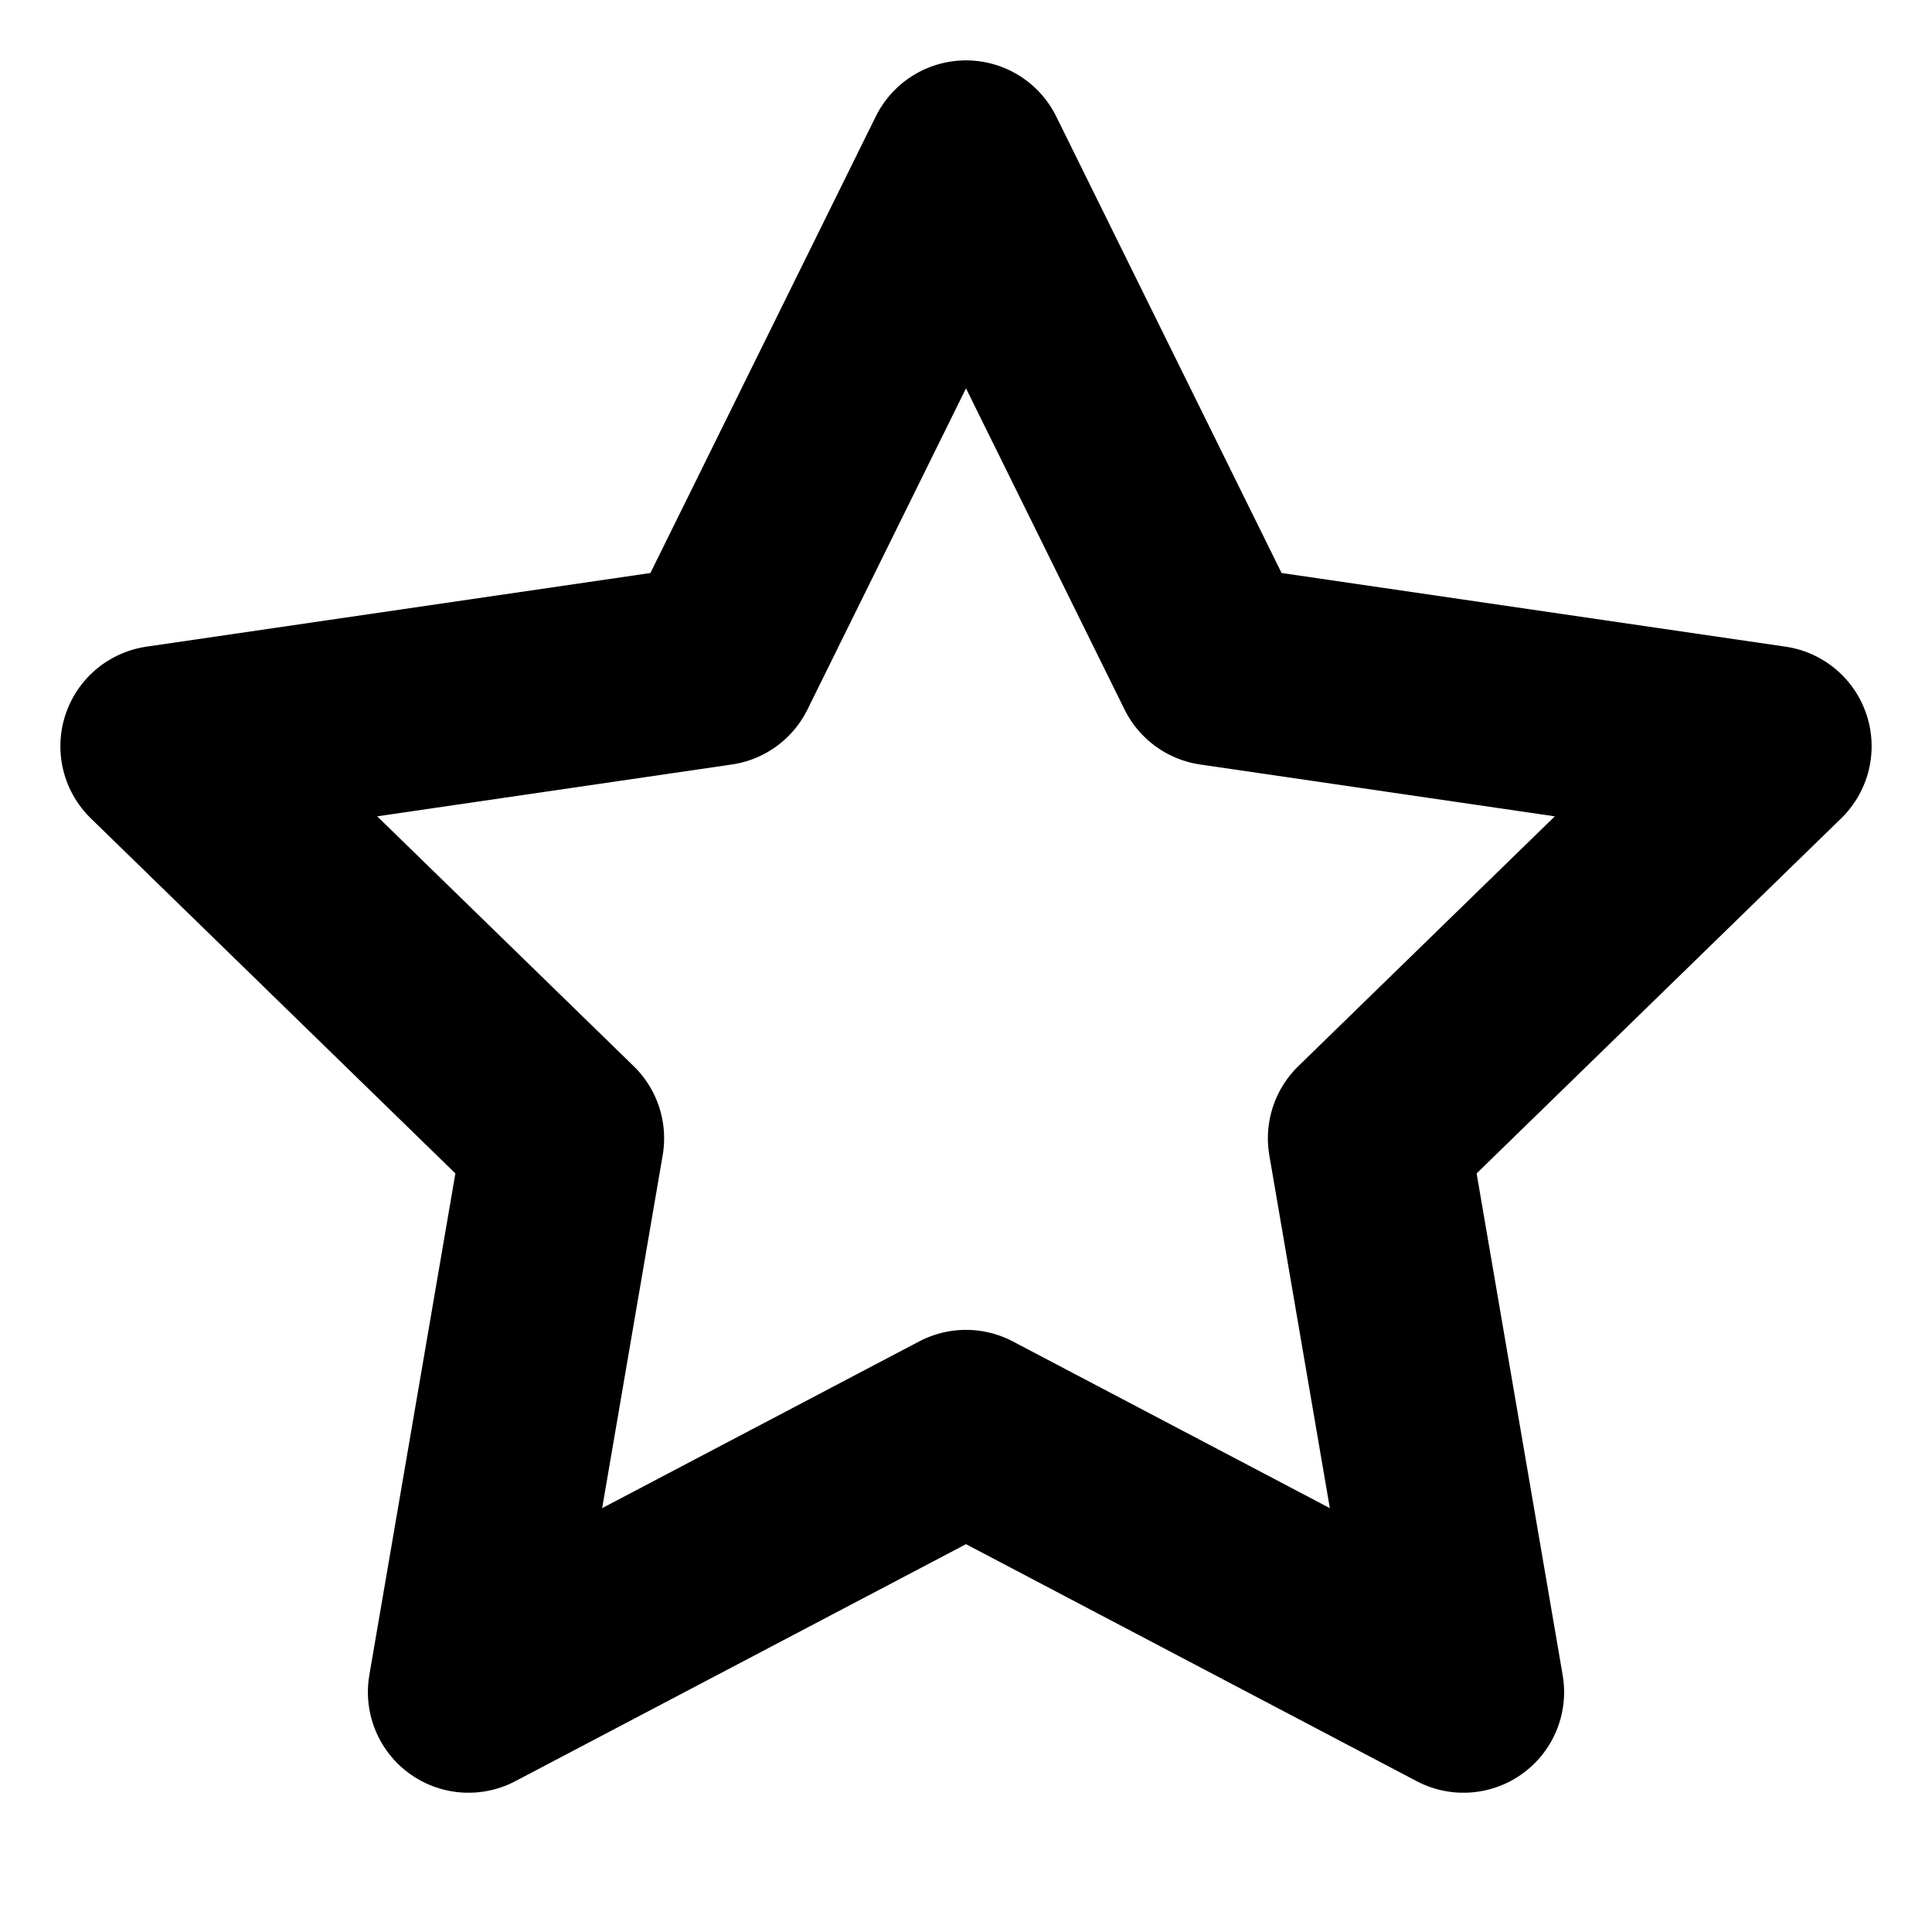
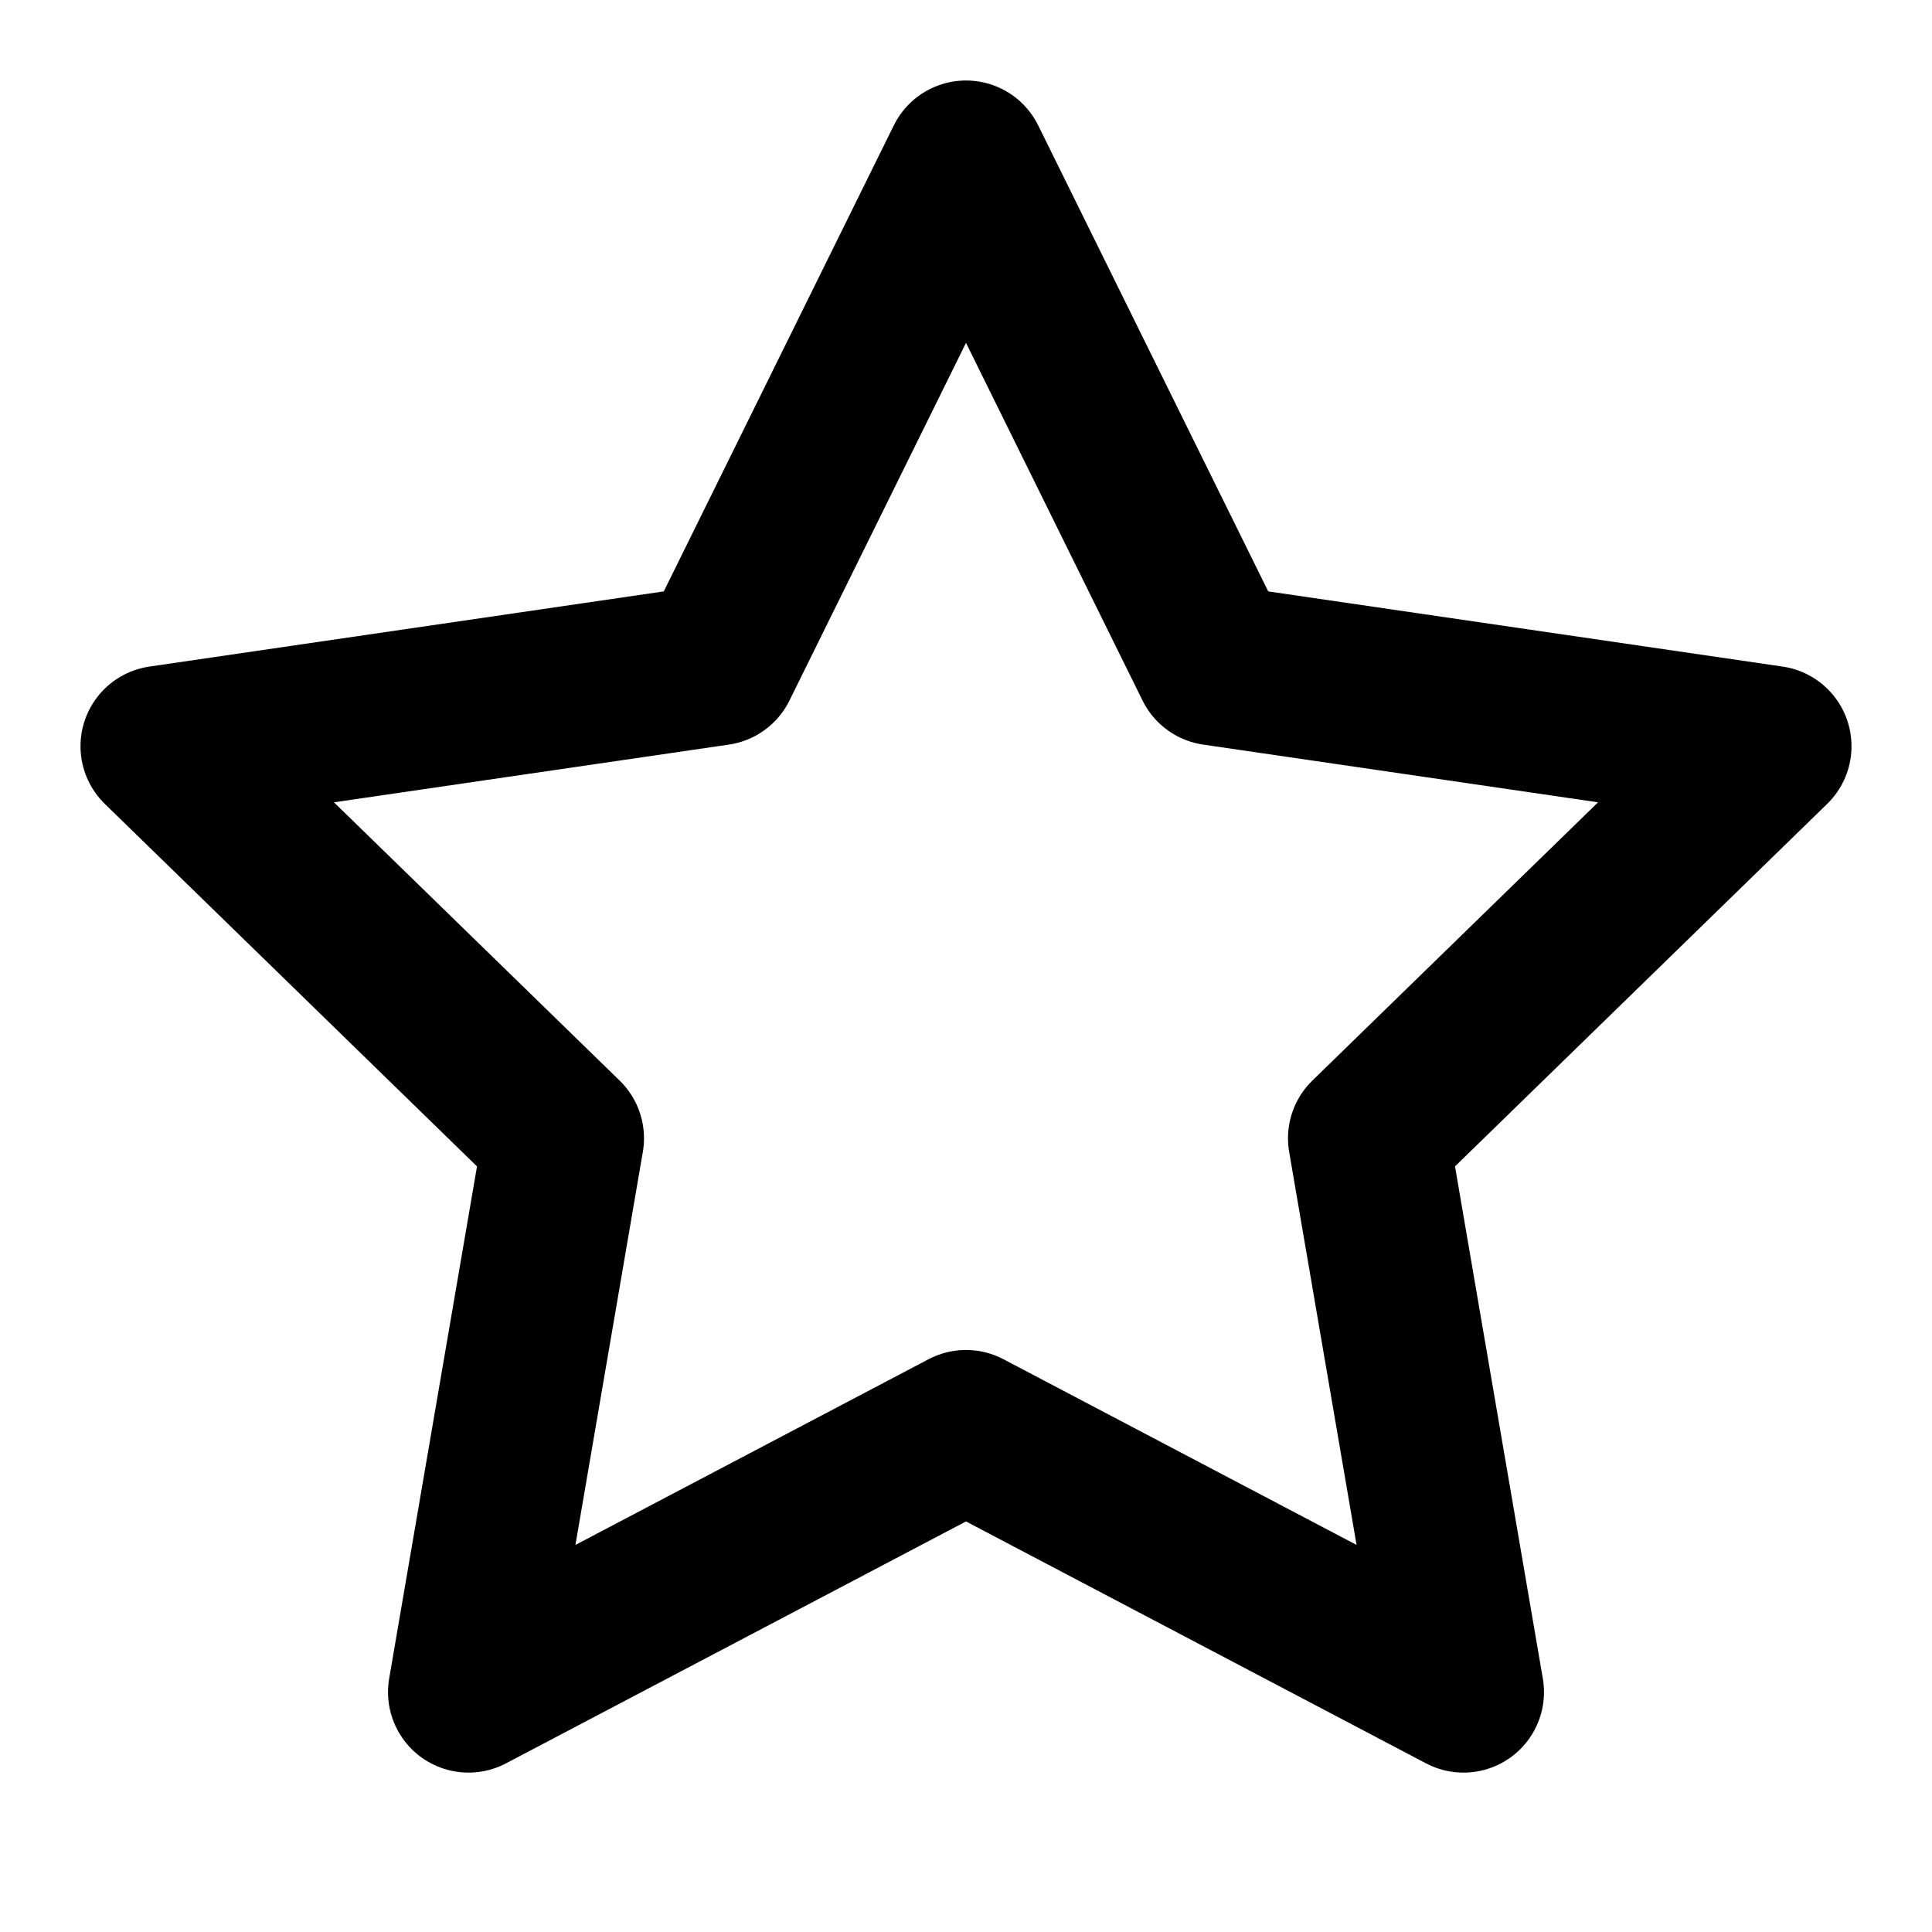
- <svg xmlns="http://www.w3.org/2000/svg" width="24" height="24" viewBox="0 0 24 24" fill="none" stroke="#000" stroke-width="2.5" stroke-linecap="round" stroke-linejoin="round" class="feather feather-star">
+ <svg xmlns="http://www.w3.org/2000/svg" width="24" height="24" viewBox="0 0 24 24" fill="none" stroke="#000" stroke-width="2" stroke-linecap="round" stroke-linejoin="round" class="feather feather-star">
  <polygon points="12 2 15.09 8.26 22 9.27 17 14.14 18.18 21.02 12 17.77 5.82 21.02 7 14.14 2 9.27 8.91 8.26 12 2" />
</svg>
